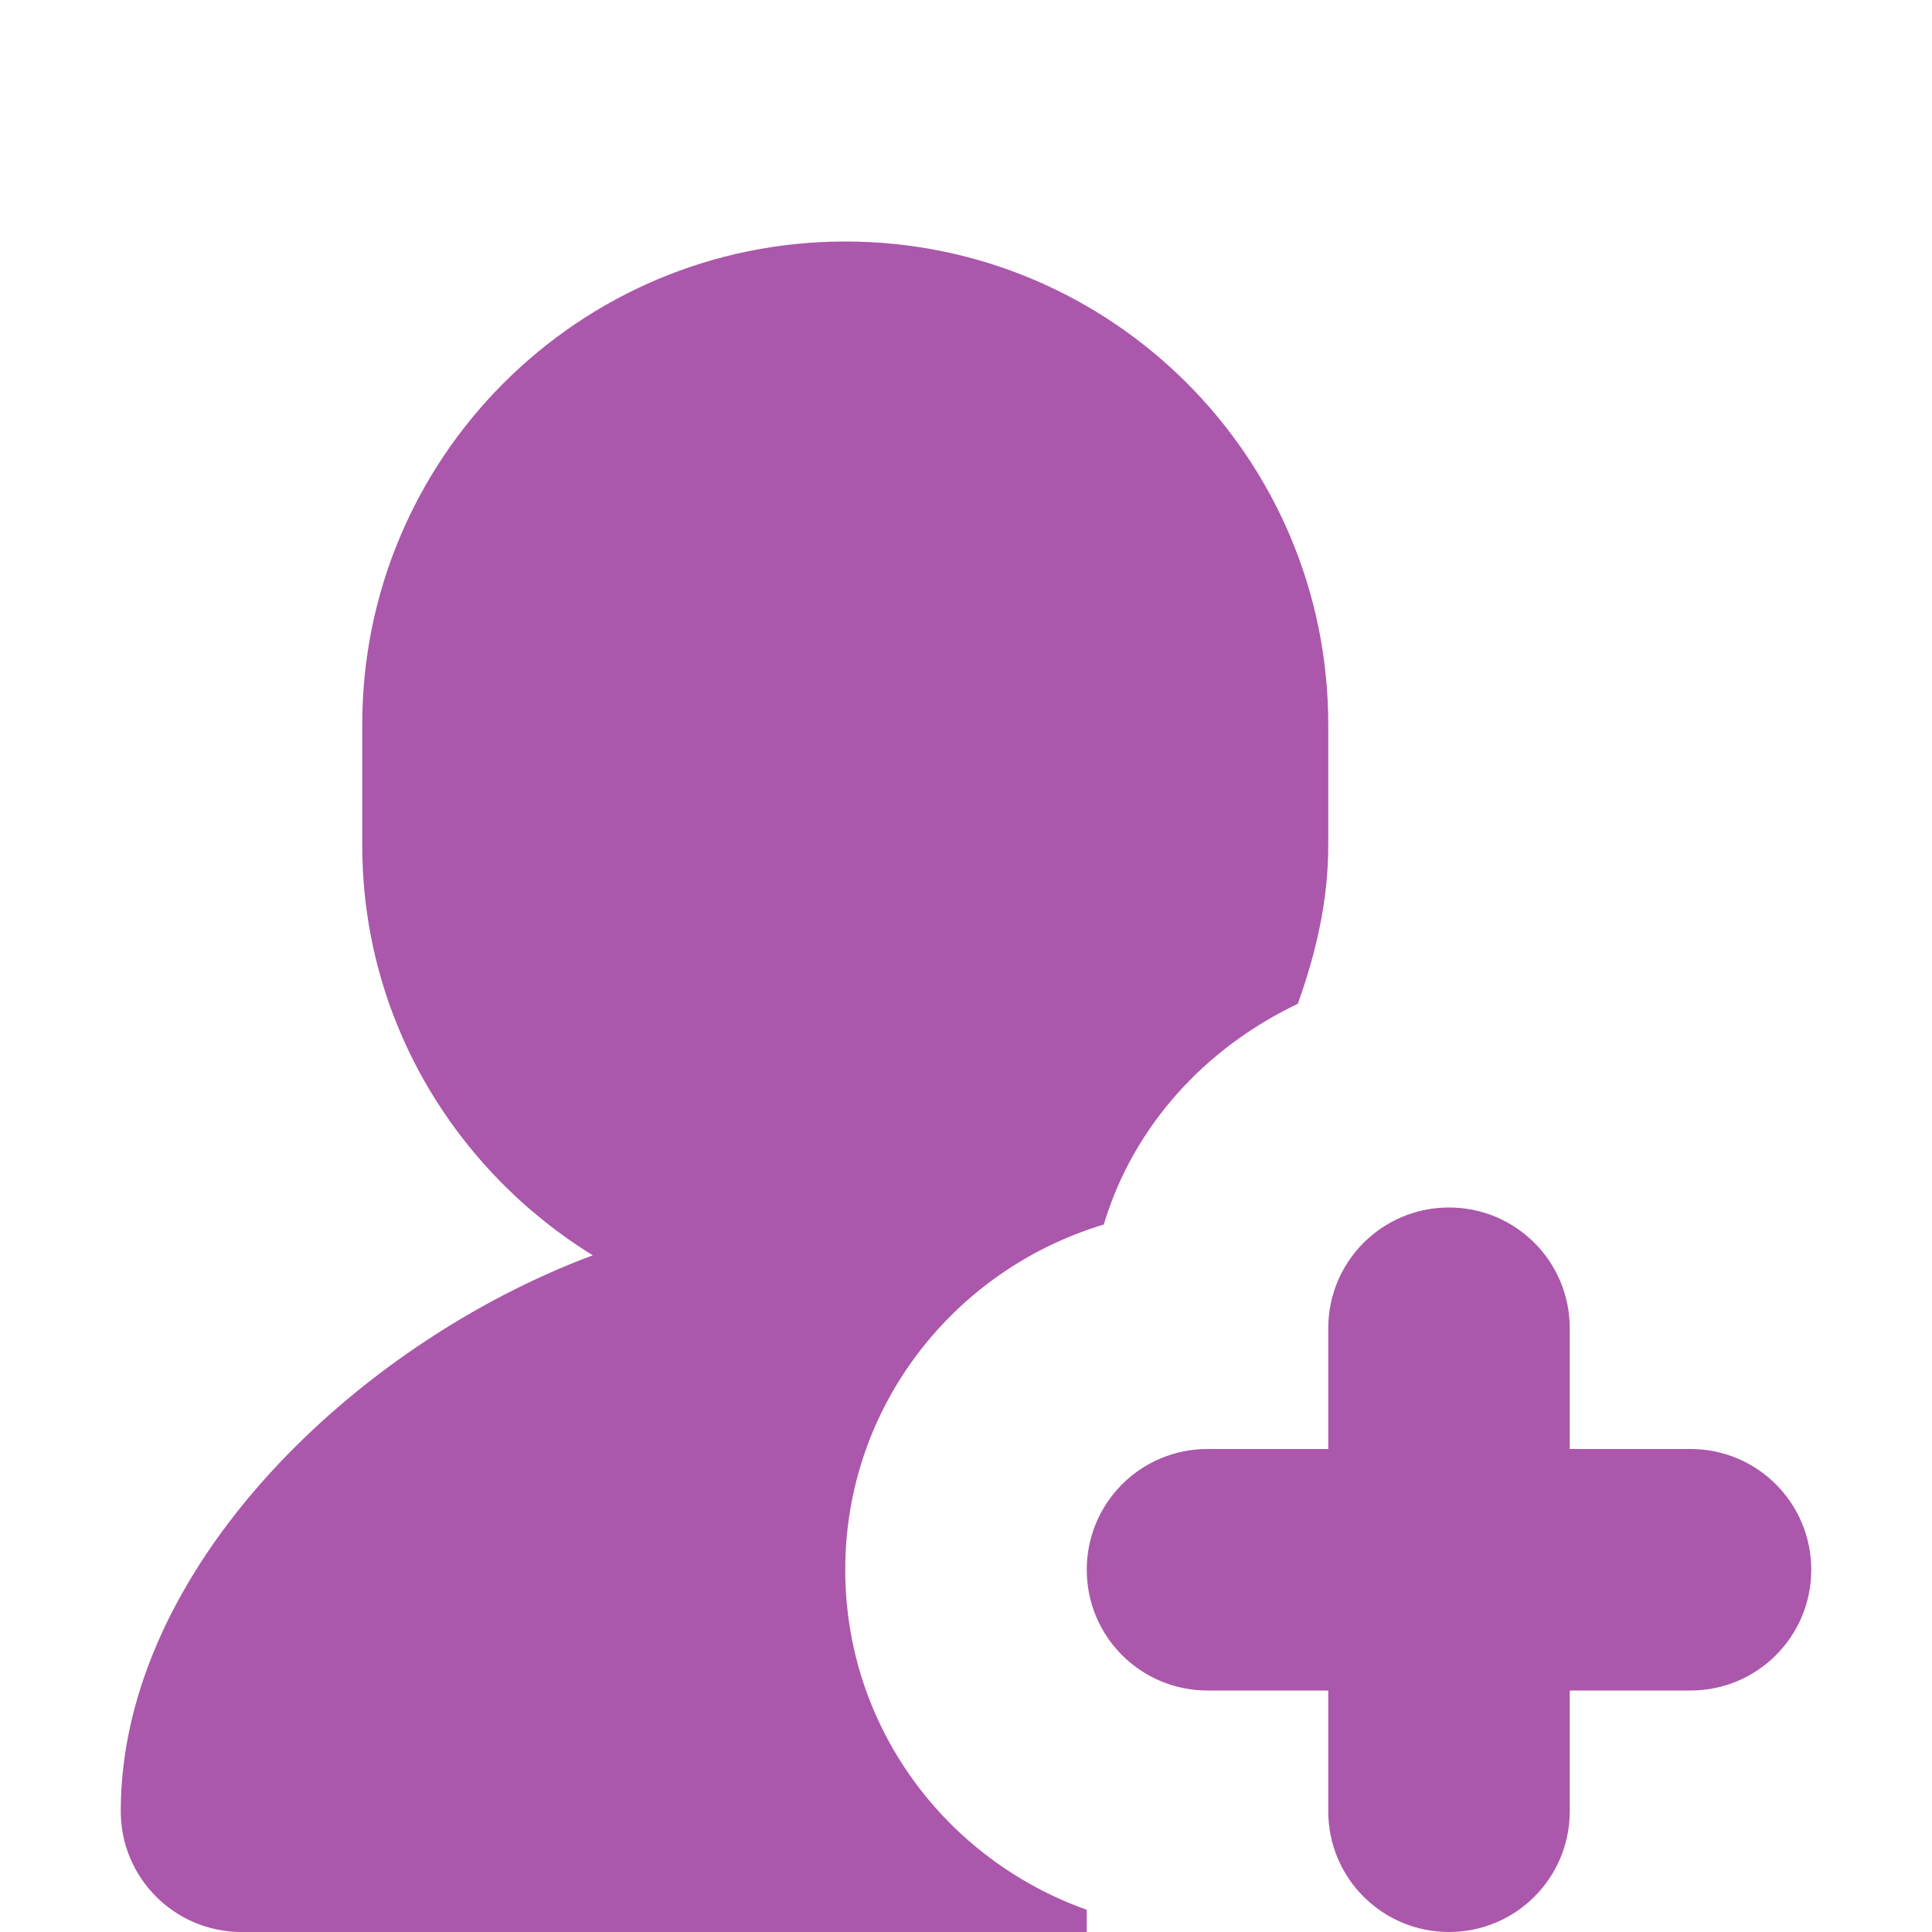
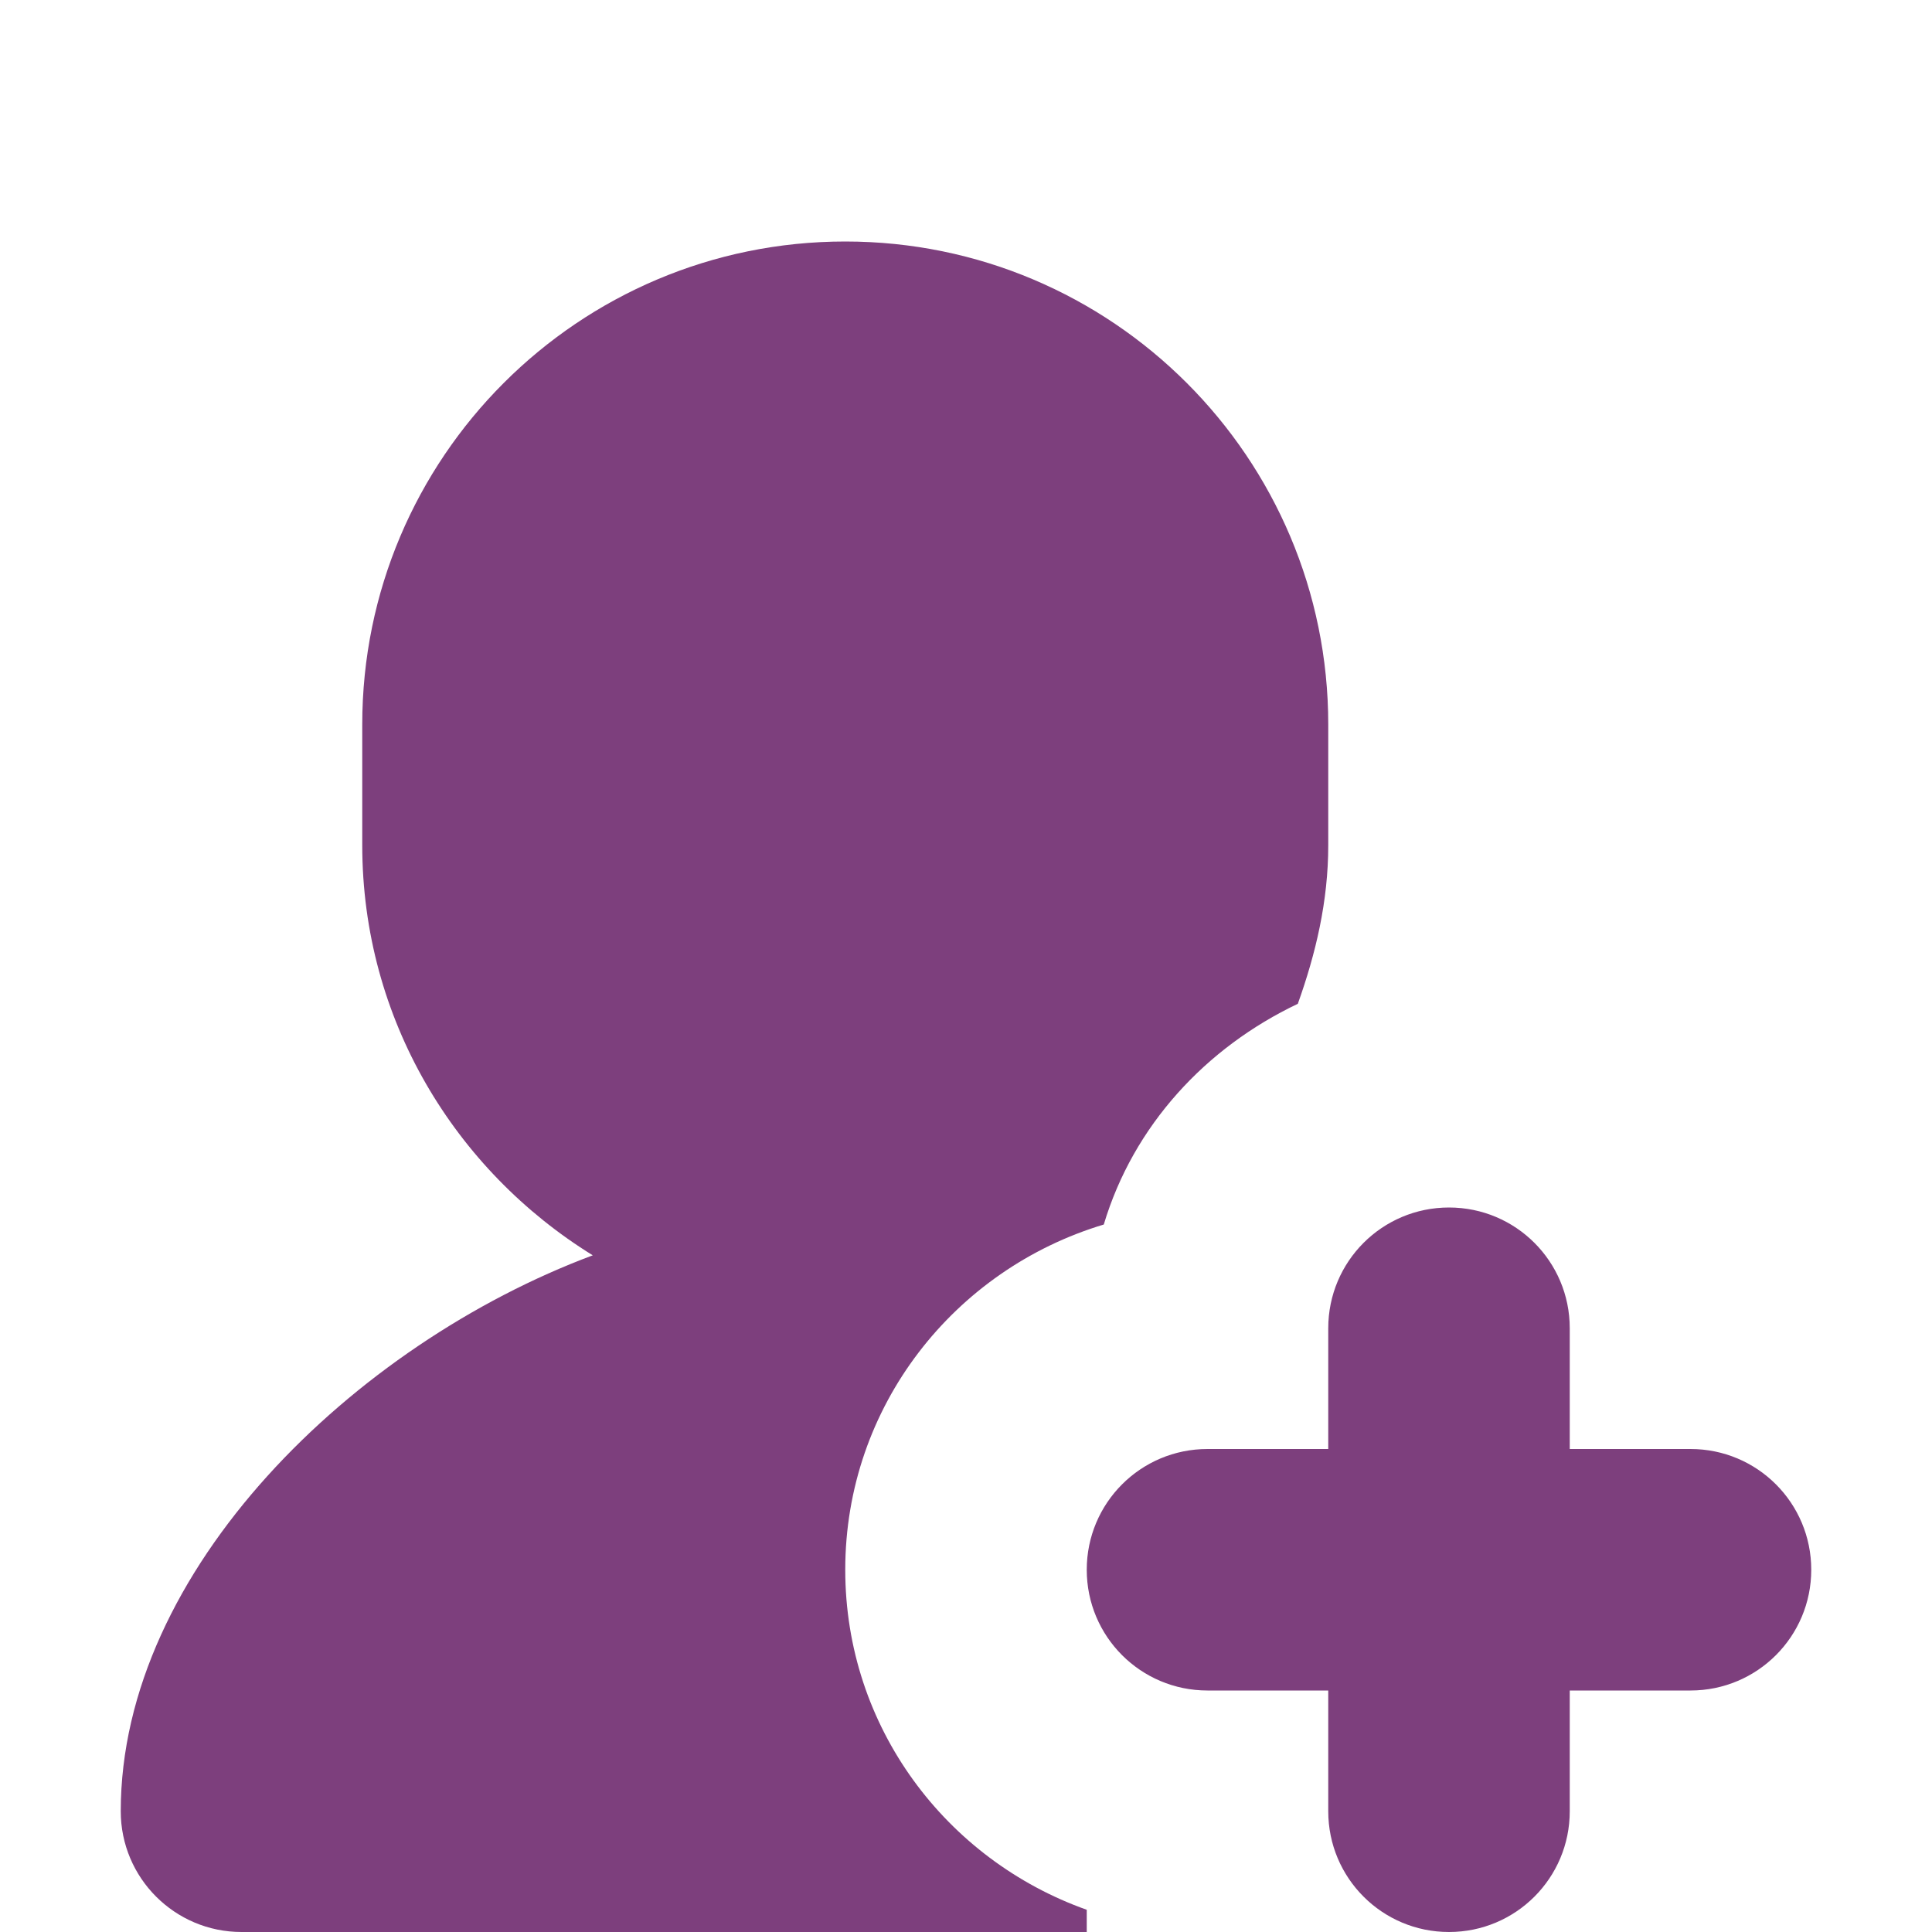
- <svg xmlns="http://www.w3.org/2000/svg" width="48" height="48" fill="#ab57ab">
+ <svg xmlns="http://www.w3.org/2000/svg" width="48" height="48" fill="#7D3F7D">
  <path d="M42 42h-3v3c0 1.659-1.341 3-3 3s-3-1.341-3-3v-3h-3c-1.659 0-3-1.341-3-3s1.341-3 3-3h3v-3c0-1.659 1.341-3 3-3s3 1.341 3 3v3h3c1.659 0 3 1.341 3 3s-1.341 3-3 3zM27.423 30.423C23.715 31.536 21 34.935 21 39c0 3.915 2.511 7.209 6 8.448V48H6a3 3 0 0 1-3-3c0-6 5.799-11.598 11.727-13.812C11.304 29.073 9 25.317 9 21v-3c0-6.627 5.373-12 12-12s12 5.373 12 12v3c0 1.398-.312 2.697-.756 3.939-2.283 1.086-4.083 3.021-4.821 5.484z" />
</svg>
